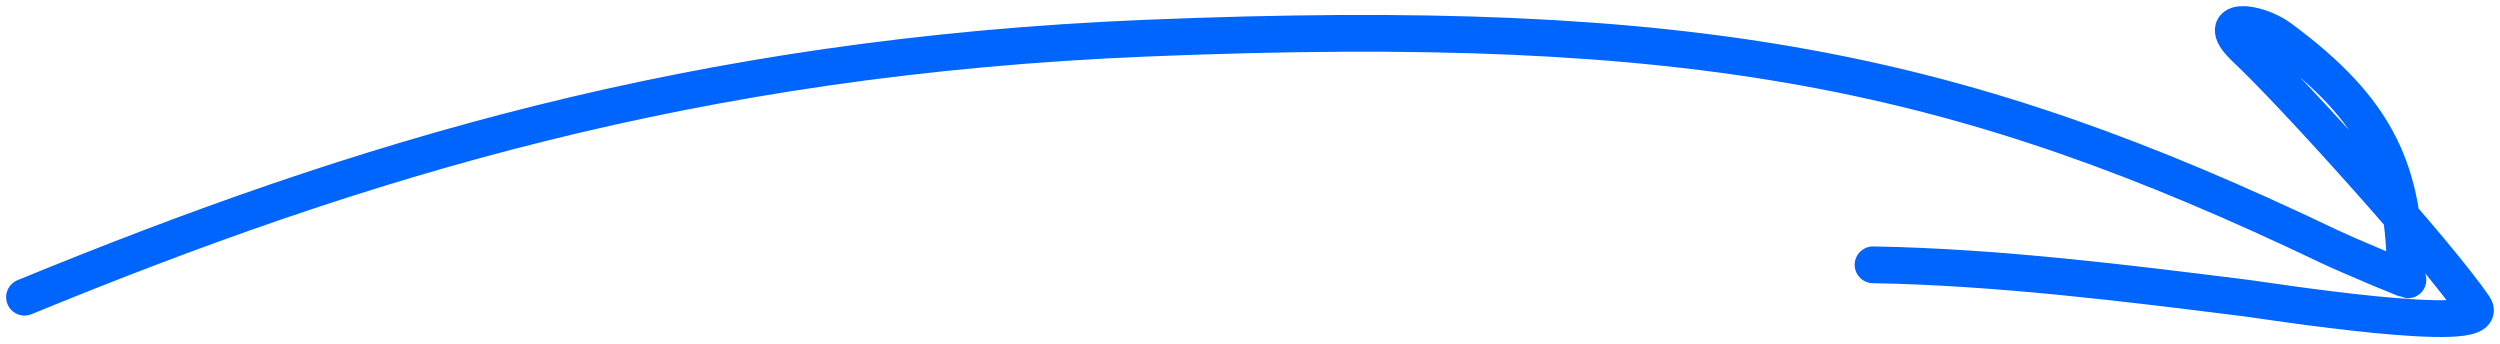
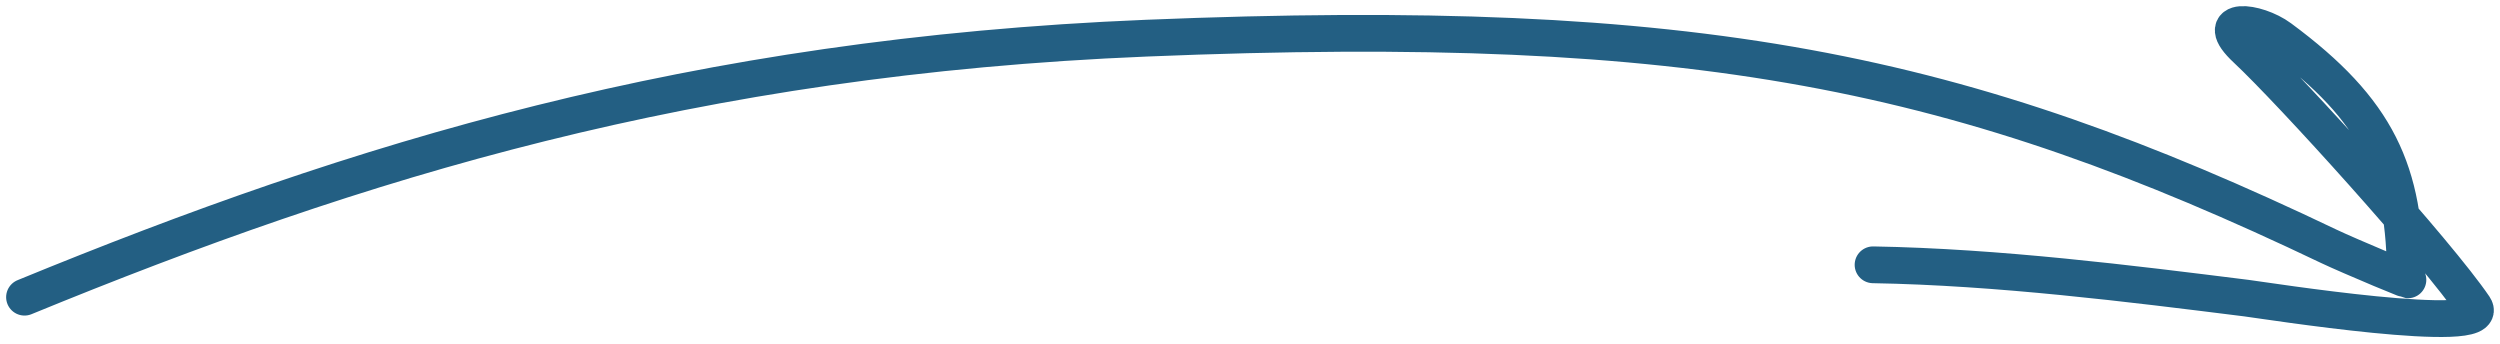
<svg xmlns="http://www.w3.org/2000/svg" width="204" height="28" viewBox="0 0 204 28" fill="none">
-   <path d="M2 24.25C29.269 13.057 56.609 4.63 93.551 3.114C138.649 1.263 160.006 5.759 190.049 20.108C191.545 20.823 197.738 23.432 196.273 22.711C196.273 13.989 194.052 9.013 186.065 3.112C184.122 1.676 180.391 1.298 183.306 4.018C186.95 7.417 198.916 20.64 201.898 25.045C203.548 27.483 184.717 24.503 183.306 24.327C173.838 23.143 163.046 21.784 152.841 21.608" stroke="#0065FD" stroke-width="3" stroke-linecap="round" />
+   <path d="M2 24.25C29.269 13.057 56.609 4.63 93.551 3.114C138.649 1.263 160.006 5.759 190.049 20.108C191.545 20.823 197.738 23.432 196.273 22.711C196.273 13.989 194.052 9.013 186.065 3.112C184.122 1.676 180.391 1.298 183.306 4.018C186.95 7.417 198.916 20.64 201.898 25.045C203.548 27.483 184.717 24.503 183.306 24.327C173.838 23.143 163.046 21.784 152.841 21.608" stroke="#235f83" stroke-width="3" stroke-linecap="round" />
</svg>
